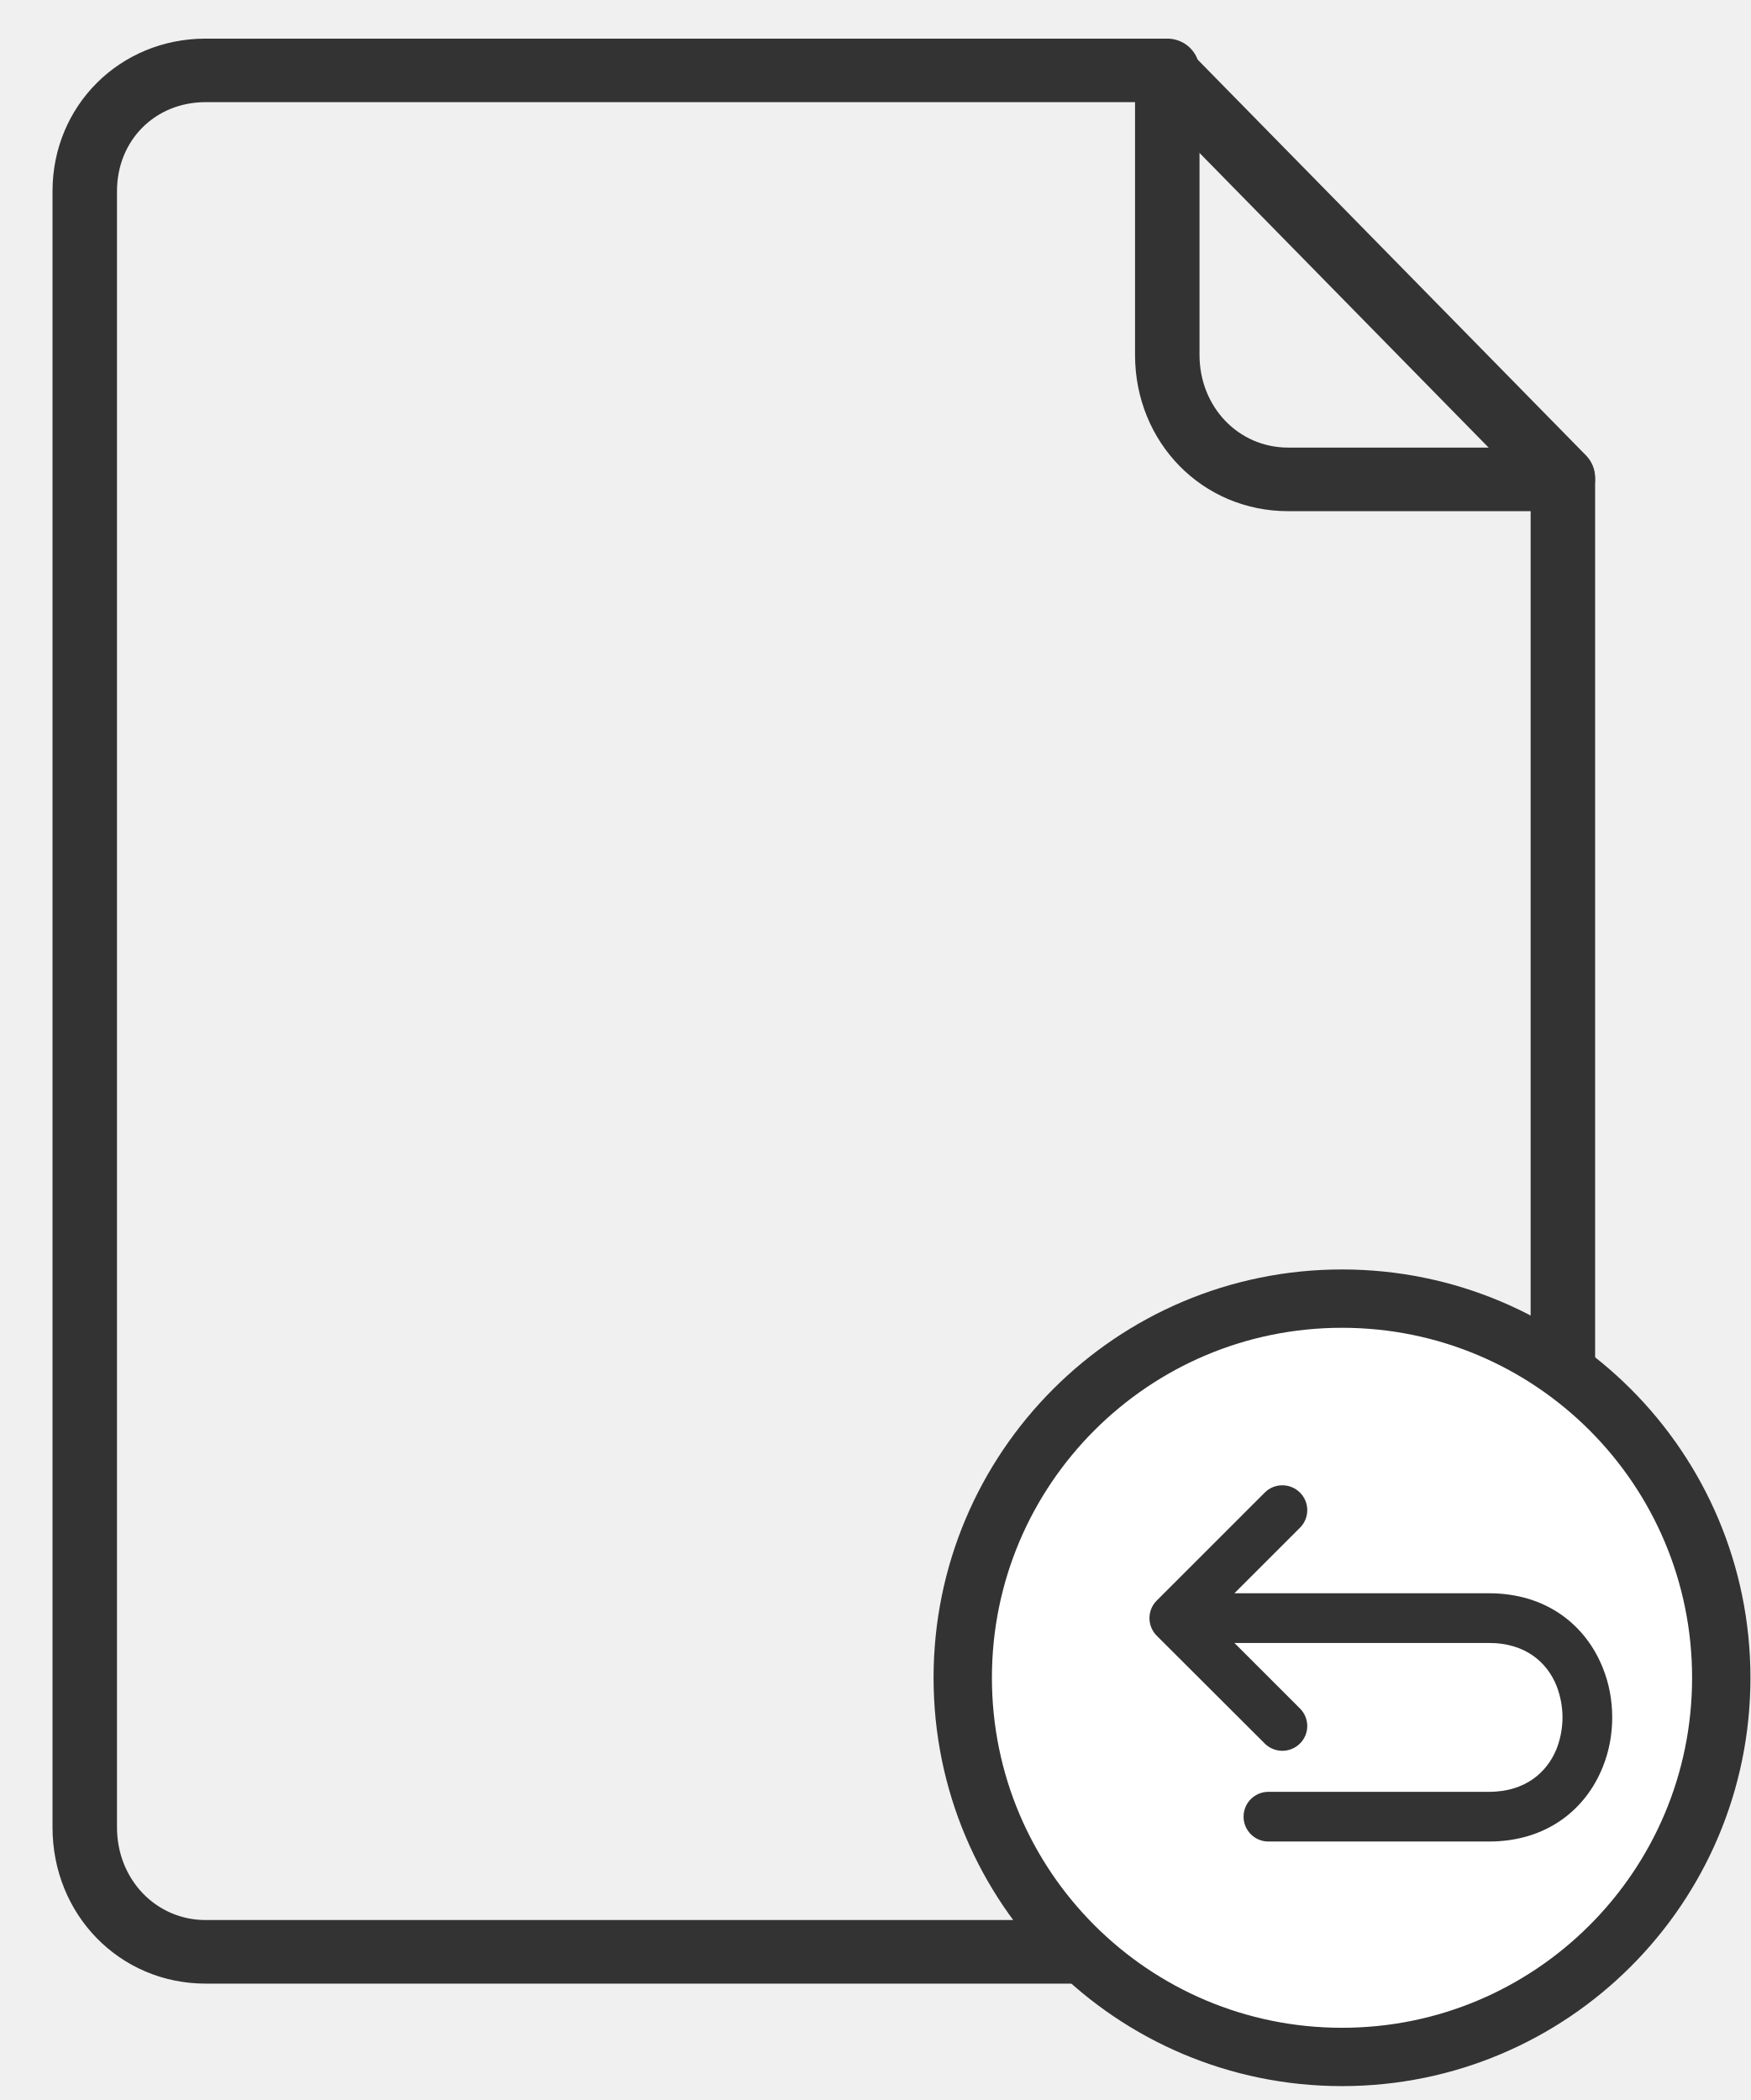
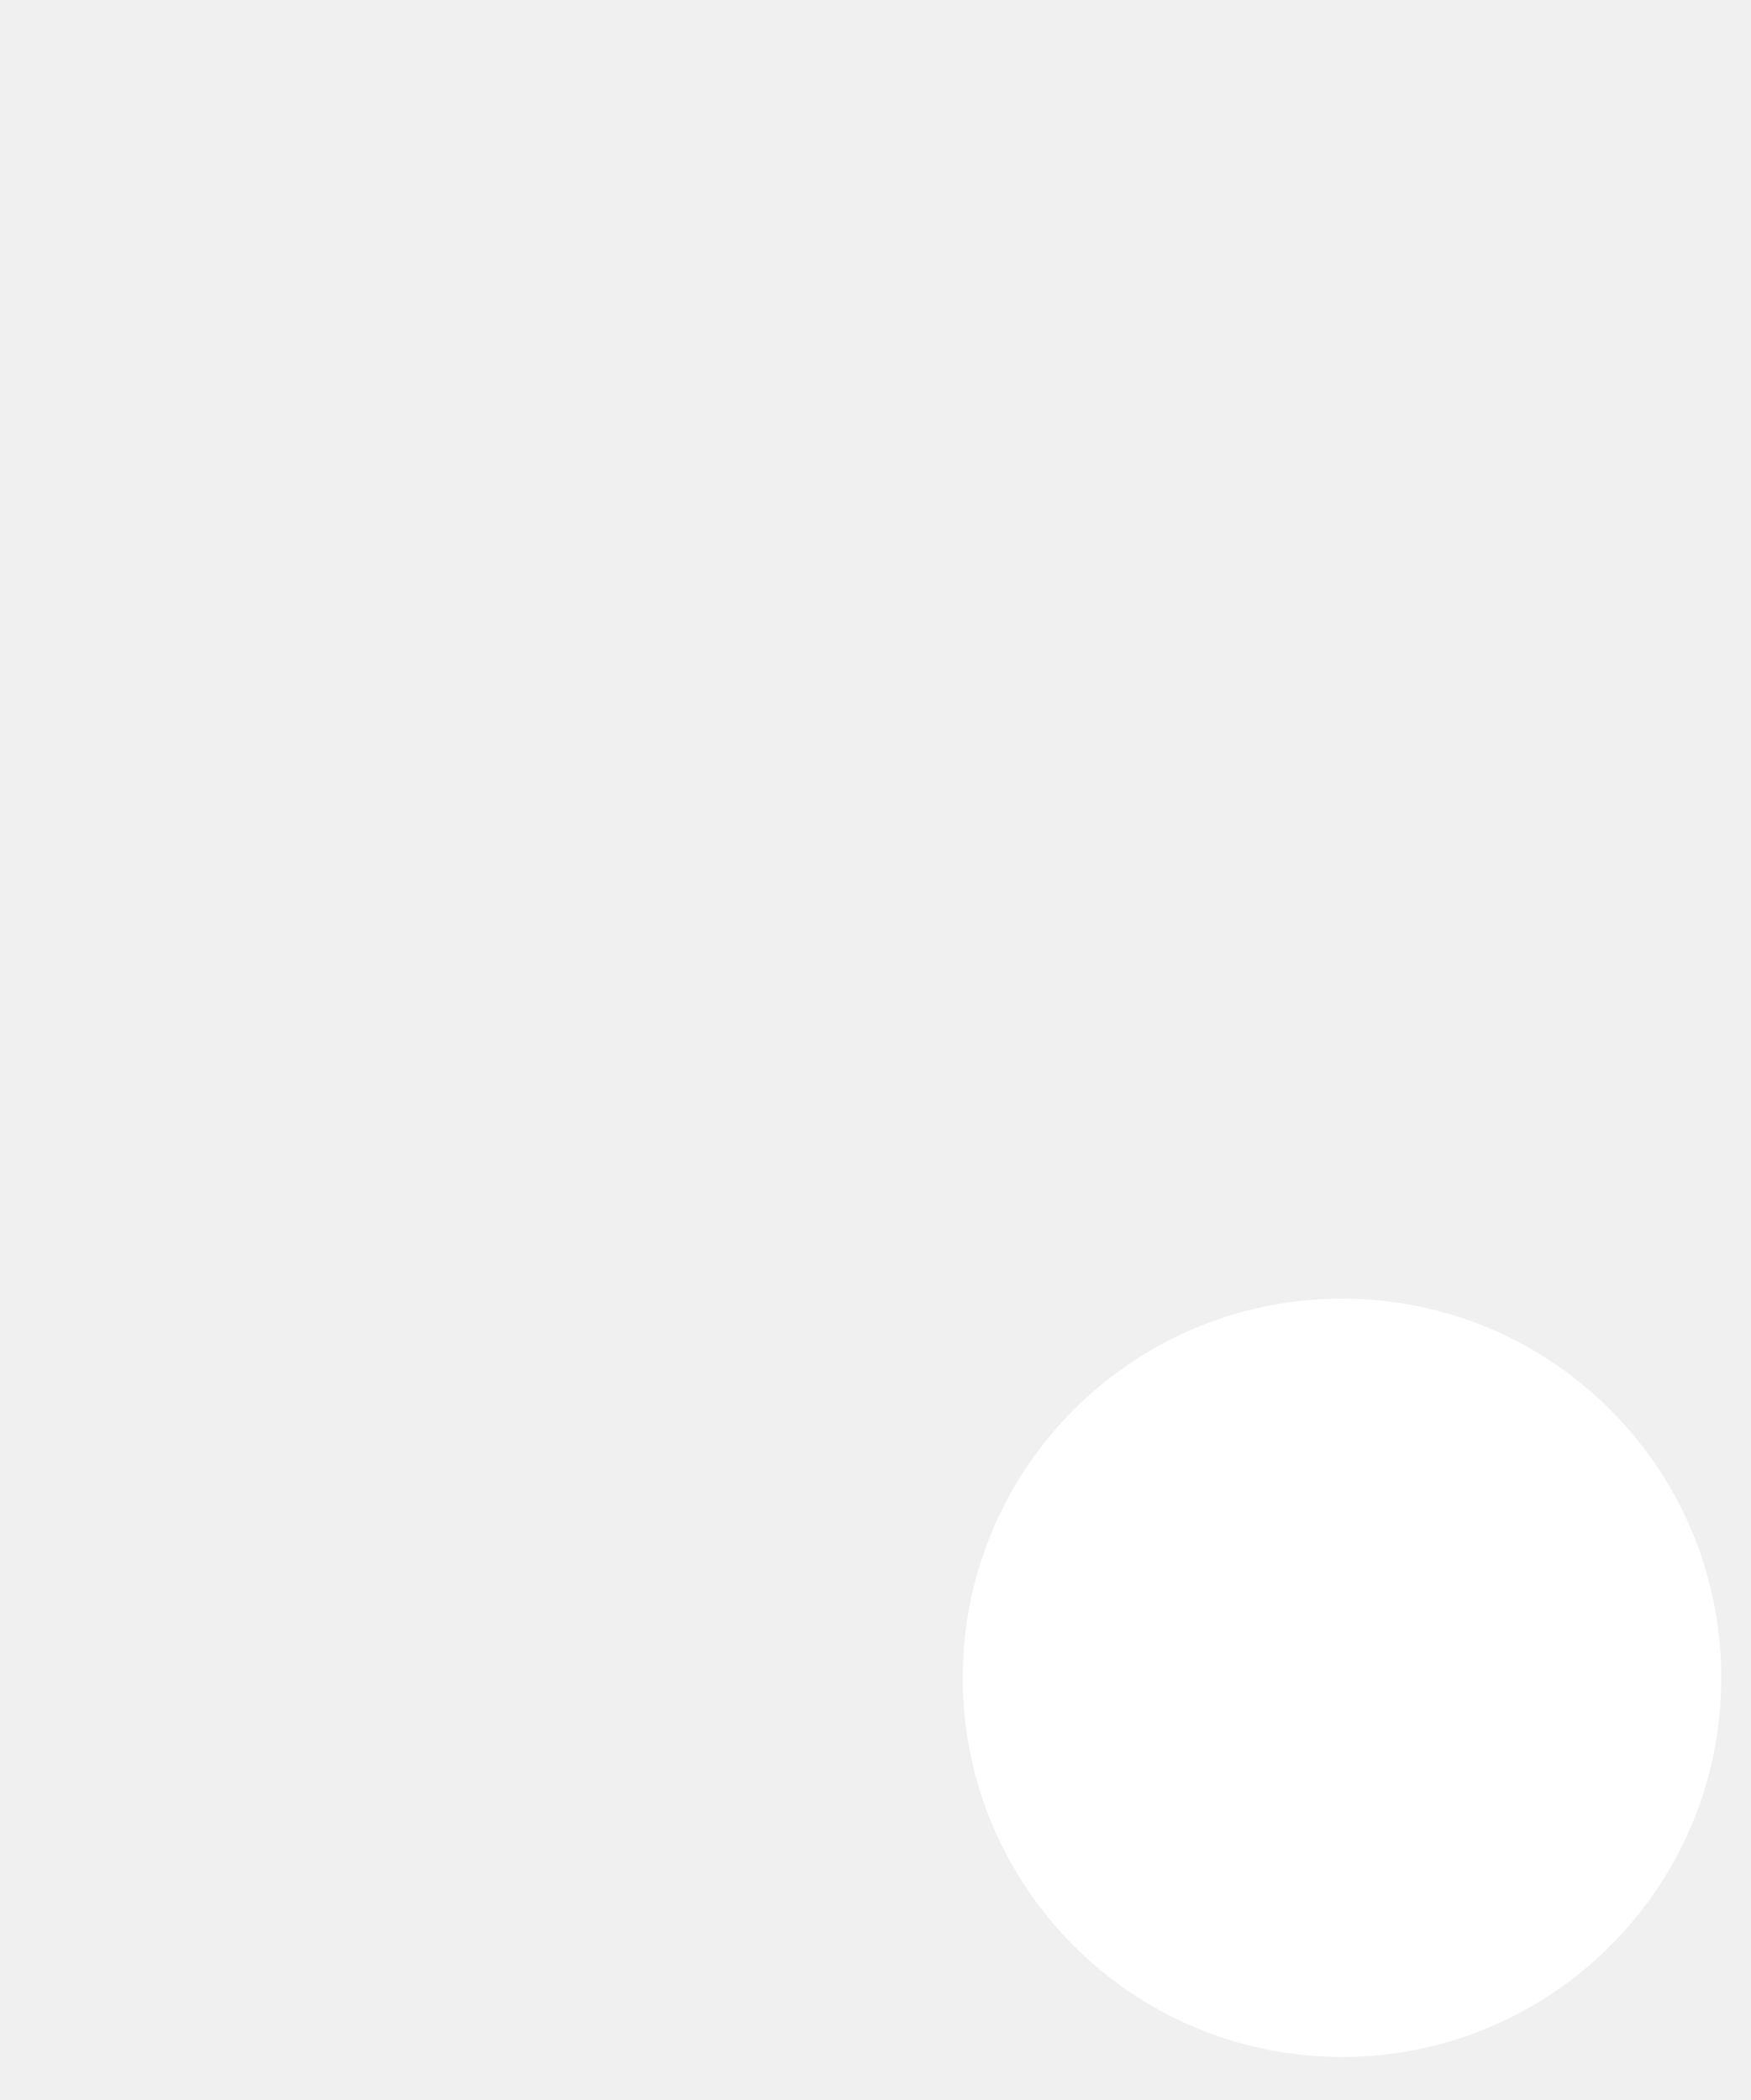
<svg xmlns="http://www.w3.org/2000/svg" width="30" height="36" viewBox="0 0 30 36" fill="none">
-   <path d="M20.3 0.863L20.3 0.863C20.205 0.766 20.074 0.712 19.938 0.712H3.525C2.082 0.712 0.95 1.84 0.95 3.279V31.325C0.95 32.798 2.081 33.955 3.525 33.955H24.576C26.045 33.955 27.288 32.753 27.288 31.325V8.187C27.288 8.059 27.237 7.936 27.147 7.843L27.147 7.843L20.3 0.863ZM1.955 3.279C1.955 2.378 2.63 1.701 3.525 1.701H19.725L26.283 8.387V31.325C26.283 32.196 25.486 32.965 24.576 32.965H3.525C2.647 32.965 1.955 32.247 1.955 31.325V3.279Z" fill="#333333" stroke="#333333" stroke-width="0.1" />
-   <path d="M22.078 8.713H26.785C27.061 8.713 27.287 8.492 27.287 8.218C27.287 7.944 27.061 7.723 26.785 7.723H22.078C21.199 7.723 20.508 7.005 20.508 6.084V1.207C20.508 0.932 20.282 0.712 20.005 0.712C19.729 0.712 19.503 0.932 19.503 1.207V6.084C19.503 7.557 20.634 8.713 22.078 8.713Z" fill="#333333" stroke="#333333" stroke-width="0.1" />
-   <circle cx="23" cy="28.762" r="6.5" fill="white" stroke="#333333" />
-   <path d="M21.782 29.783C21.89 29.89 22.063 29.891 22.172 29.784C22.282 29.679 22.282 29.499 22.172 29.393L20.794 28.015H25.517C26.202 28.015 26.63 28.38 26.817 28.846C26.89 29.035 26.929 29.238 26.929 29.441C26.929 29.644 26.89 29.847 26.817 30.036C26.629 30.499 26.202 30.867 25.517 30.867H21.739C21.586 30.867 21.463 30.99 21.463 31.143C21.463 31.295 21.586 31.419 21.739 31.419H25.517C26.451 31.419 27.061 30.904 27.328 30.24C27.432 29.986 27.481 29.711 27.481 29.441C27.481 29.168 27.432 28.896 27.328 28.642C27.061 27.978 26.451 27.463 25.517 27.463H20.794L22.173 26.084C22.282 25.976 22.282 25.801 22.173 25.693C22.065 25.585 21.89 25.585 21.782 25.693L19.931 27.544C19.823 27.652 19.823 27.827 19.931 27.935L19.931 27.935L21.782 29.783ZM21.782 29.783L21.888 29.677L21.782 29.783L21.782 29.783Z" fill="#333333" stroke="#333333" stroke-width="0.3" />
+   <path d="M20.3 0.863L20.3 0.863C20.205 0.766 20.074 0.712 19.938 0.712H3.525C2.082 0.712 0.95 1.84 0.95 3.279V31.325C0.95 32.798 2.081 33.955 3.525 33.955H24.576C26.045 33.955 27.288 32.753 27.288 31.325V8.187C27.288 8.059 27.237 7.936 27.147 7.843L27.147 7.843L20.3 0.863ZM1.955 3.279C1.955 2.378 2.63 1.701 3.525 1.701H19.725L26.283 8.387V31.325C26.283 32.196 25.486 32.965 24.576 32.965H3.525C2.647 32.965 1.955 32.247 1.955 31.325V3.279Z" />
+   <path d="M22.078 8.713H26.785C27.061 8.713 27.287 8.492 27.287 8.218C27.287 7.944 27.061 7.723 26.785 7.723H22.078C21.199 7.723 20.508 7.005 20.508 6.084V1.207C20.508 0.932 20.282 0.712 20.005 0.712C19.729 0.712 19.503 0.932 19.503 1.207V6.084C19.503 7.557 20.634 8.713 22.078 8.713Z" />
+   <circle cx="23" cy="28.762" r="6.5" fill="white" />
+   <path d="M21.782 29.783C21.89 29.89 22.063 29.891 22.172 29.784C22.282 29.679 22.282 29.499 22.172 29.393L20.794 28.015H25.517C26.202 28.015 26.63 28.38 26.817 28.846C26.89 29.035 26.929 29.238 26.929 29.441C26.929 29.644 26.89 29.847 26.817 30.036C26.629 30.499 26.202 30.867 25.517 30.867H21.739C21.586 30.867 21.463 30.99 21.463 31.143C21.463 31.295 21.586 31.419 21.739 31.419H25.517C26.451 31.419 27.061 30.904 27.328 30.24C27.432 29.986 27.481 29.711 27.481 29.441C27.481 29.168 27.432 28.896 27.328 28.642C27.061 27.978 26.451 27.463 25.517 27.463H20.794L22.173 26.084C22.282 25.976 22.282 25.801 22.173 25.693C22.065 25.585 21.89 25.585 21.782 25.693L19.931 27.544C19.823 27.652 19.823 27.827 19.931 27.935L19.931 27.935L21.782 29.783ZM21.782 29.783L21.888 29.677L21.782 29.783L21.782 29.783Z" />
</svg>
